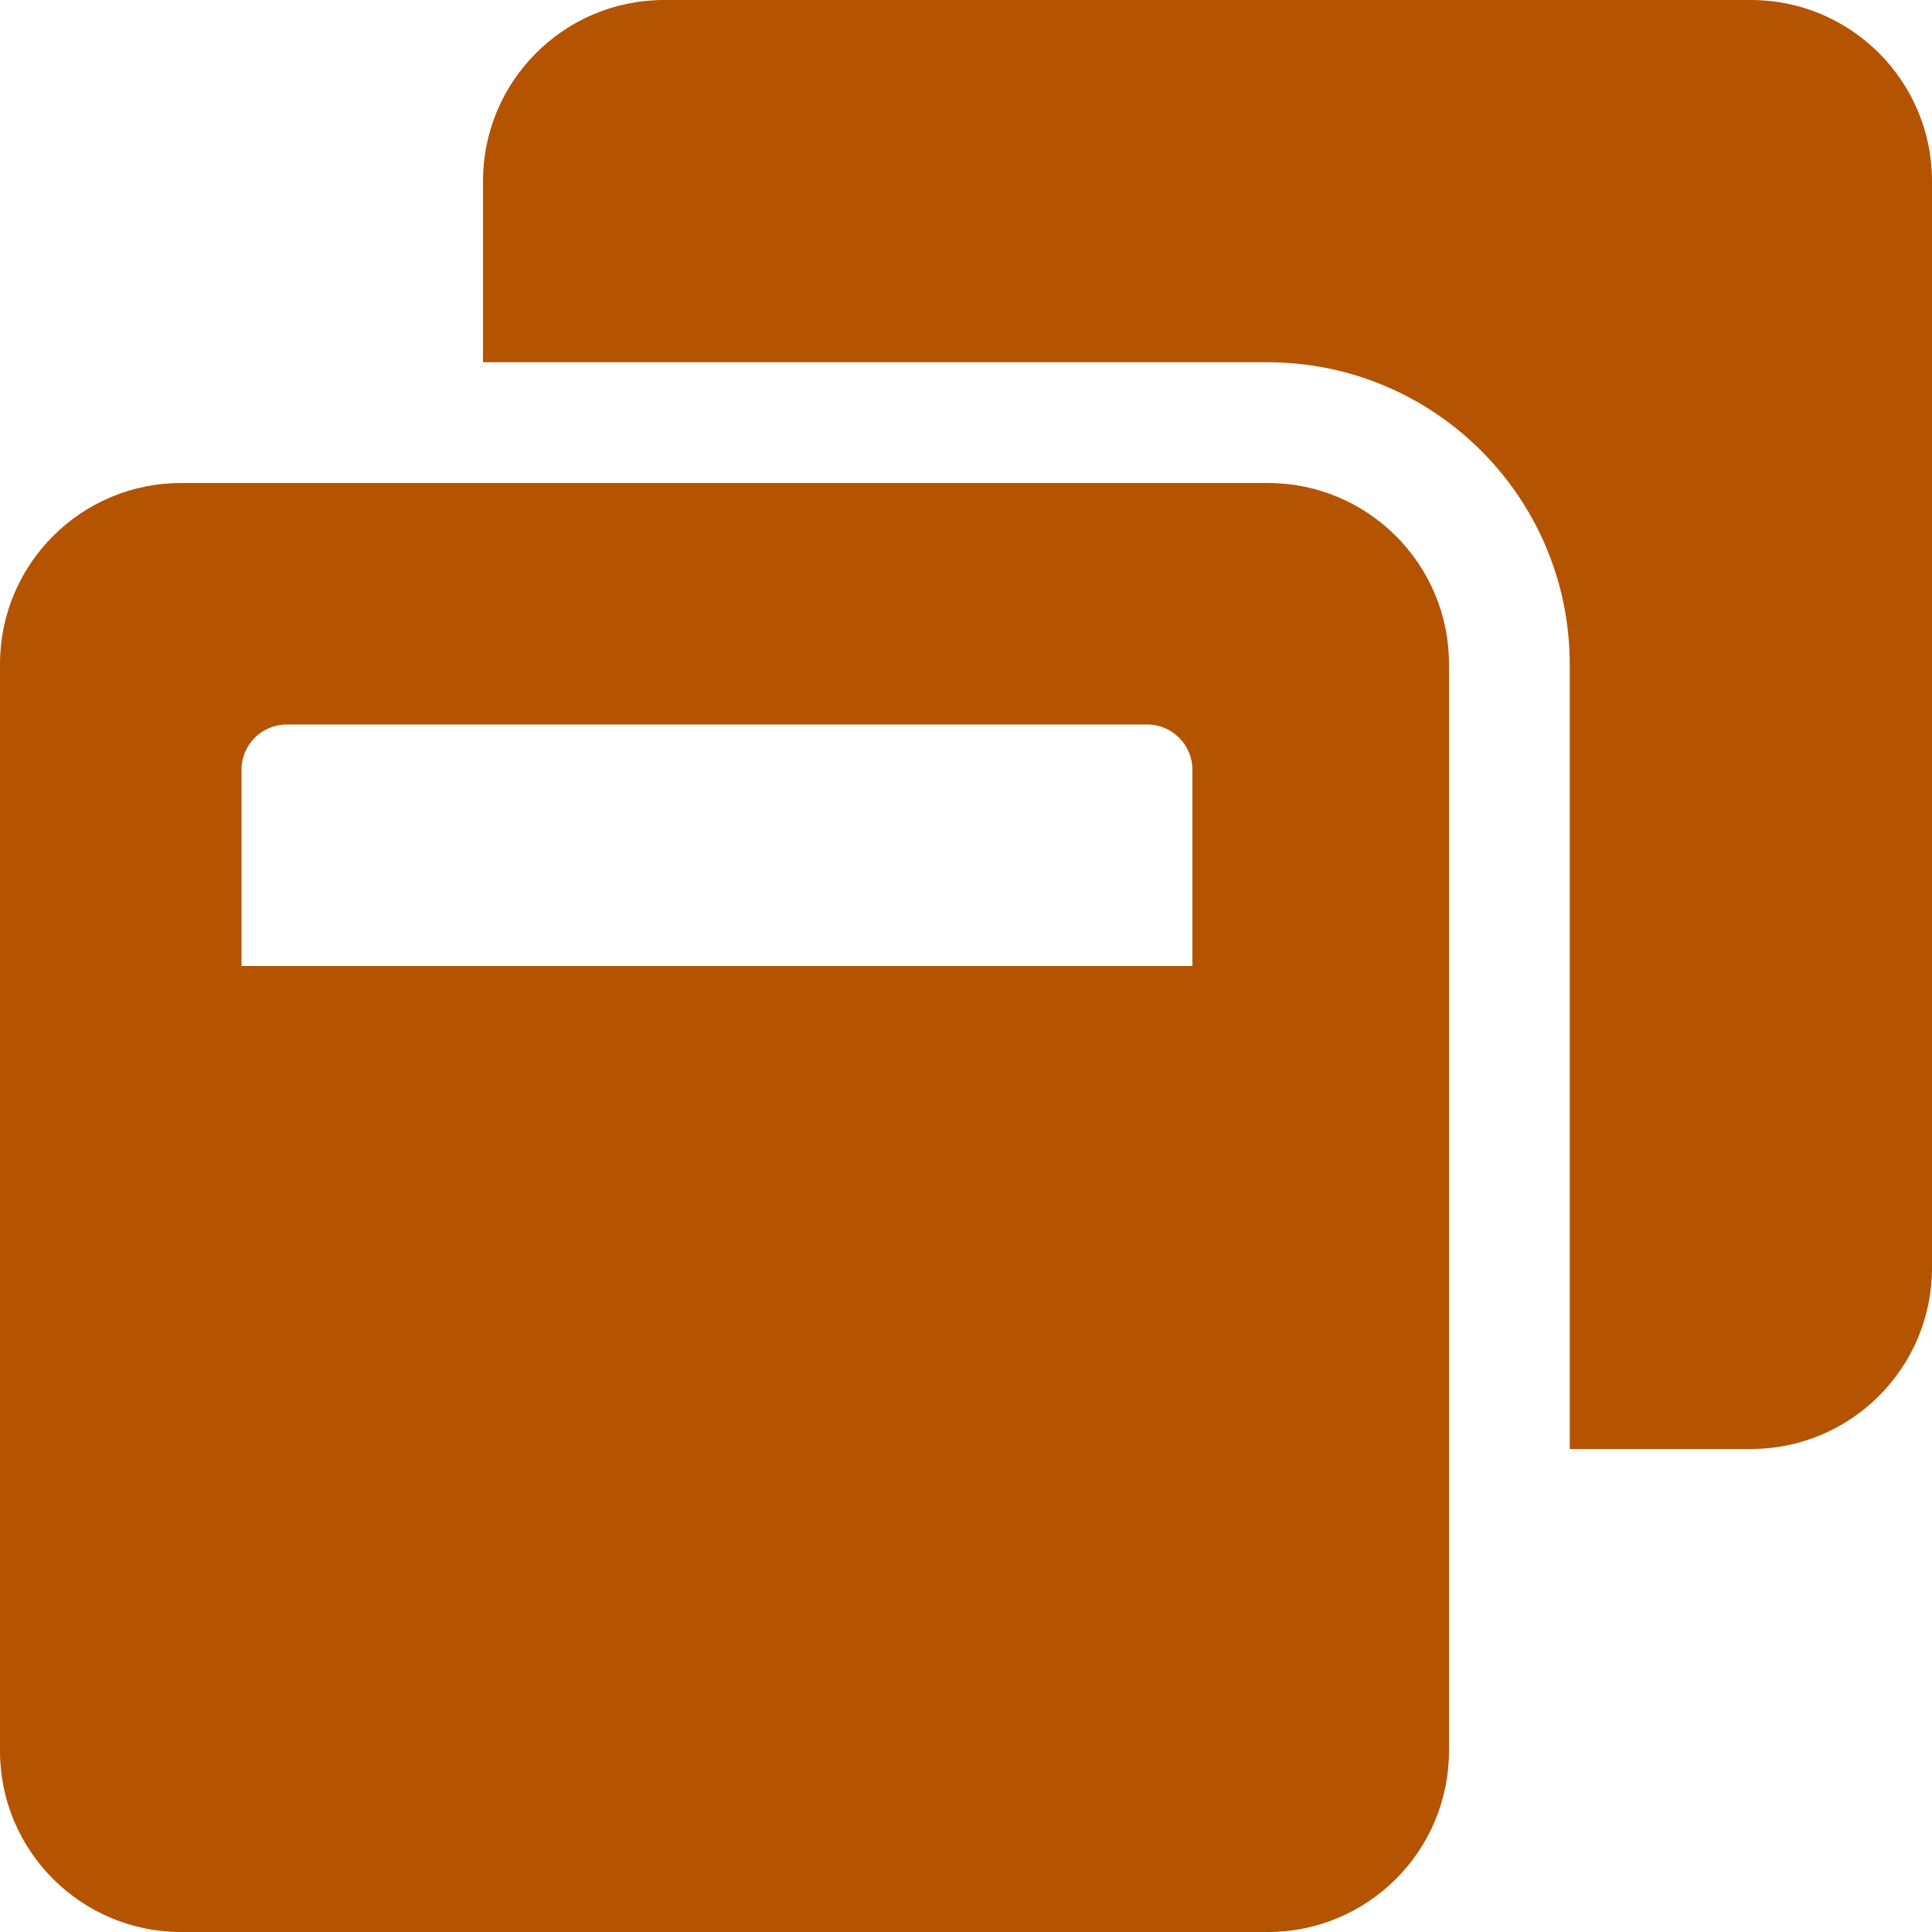
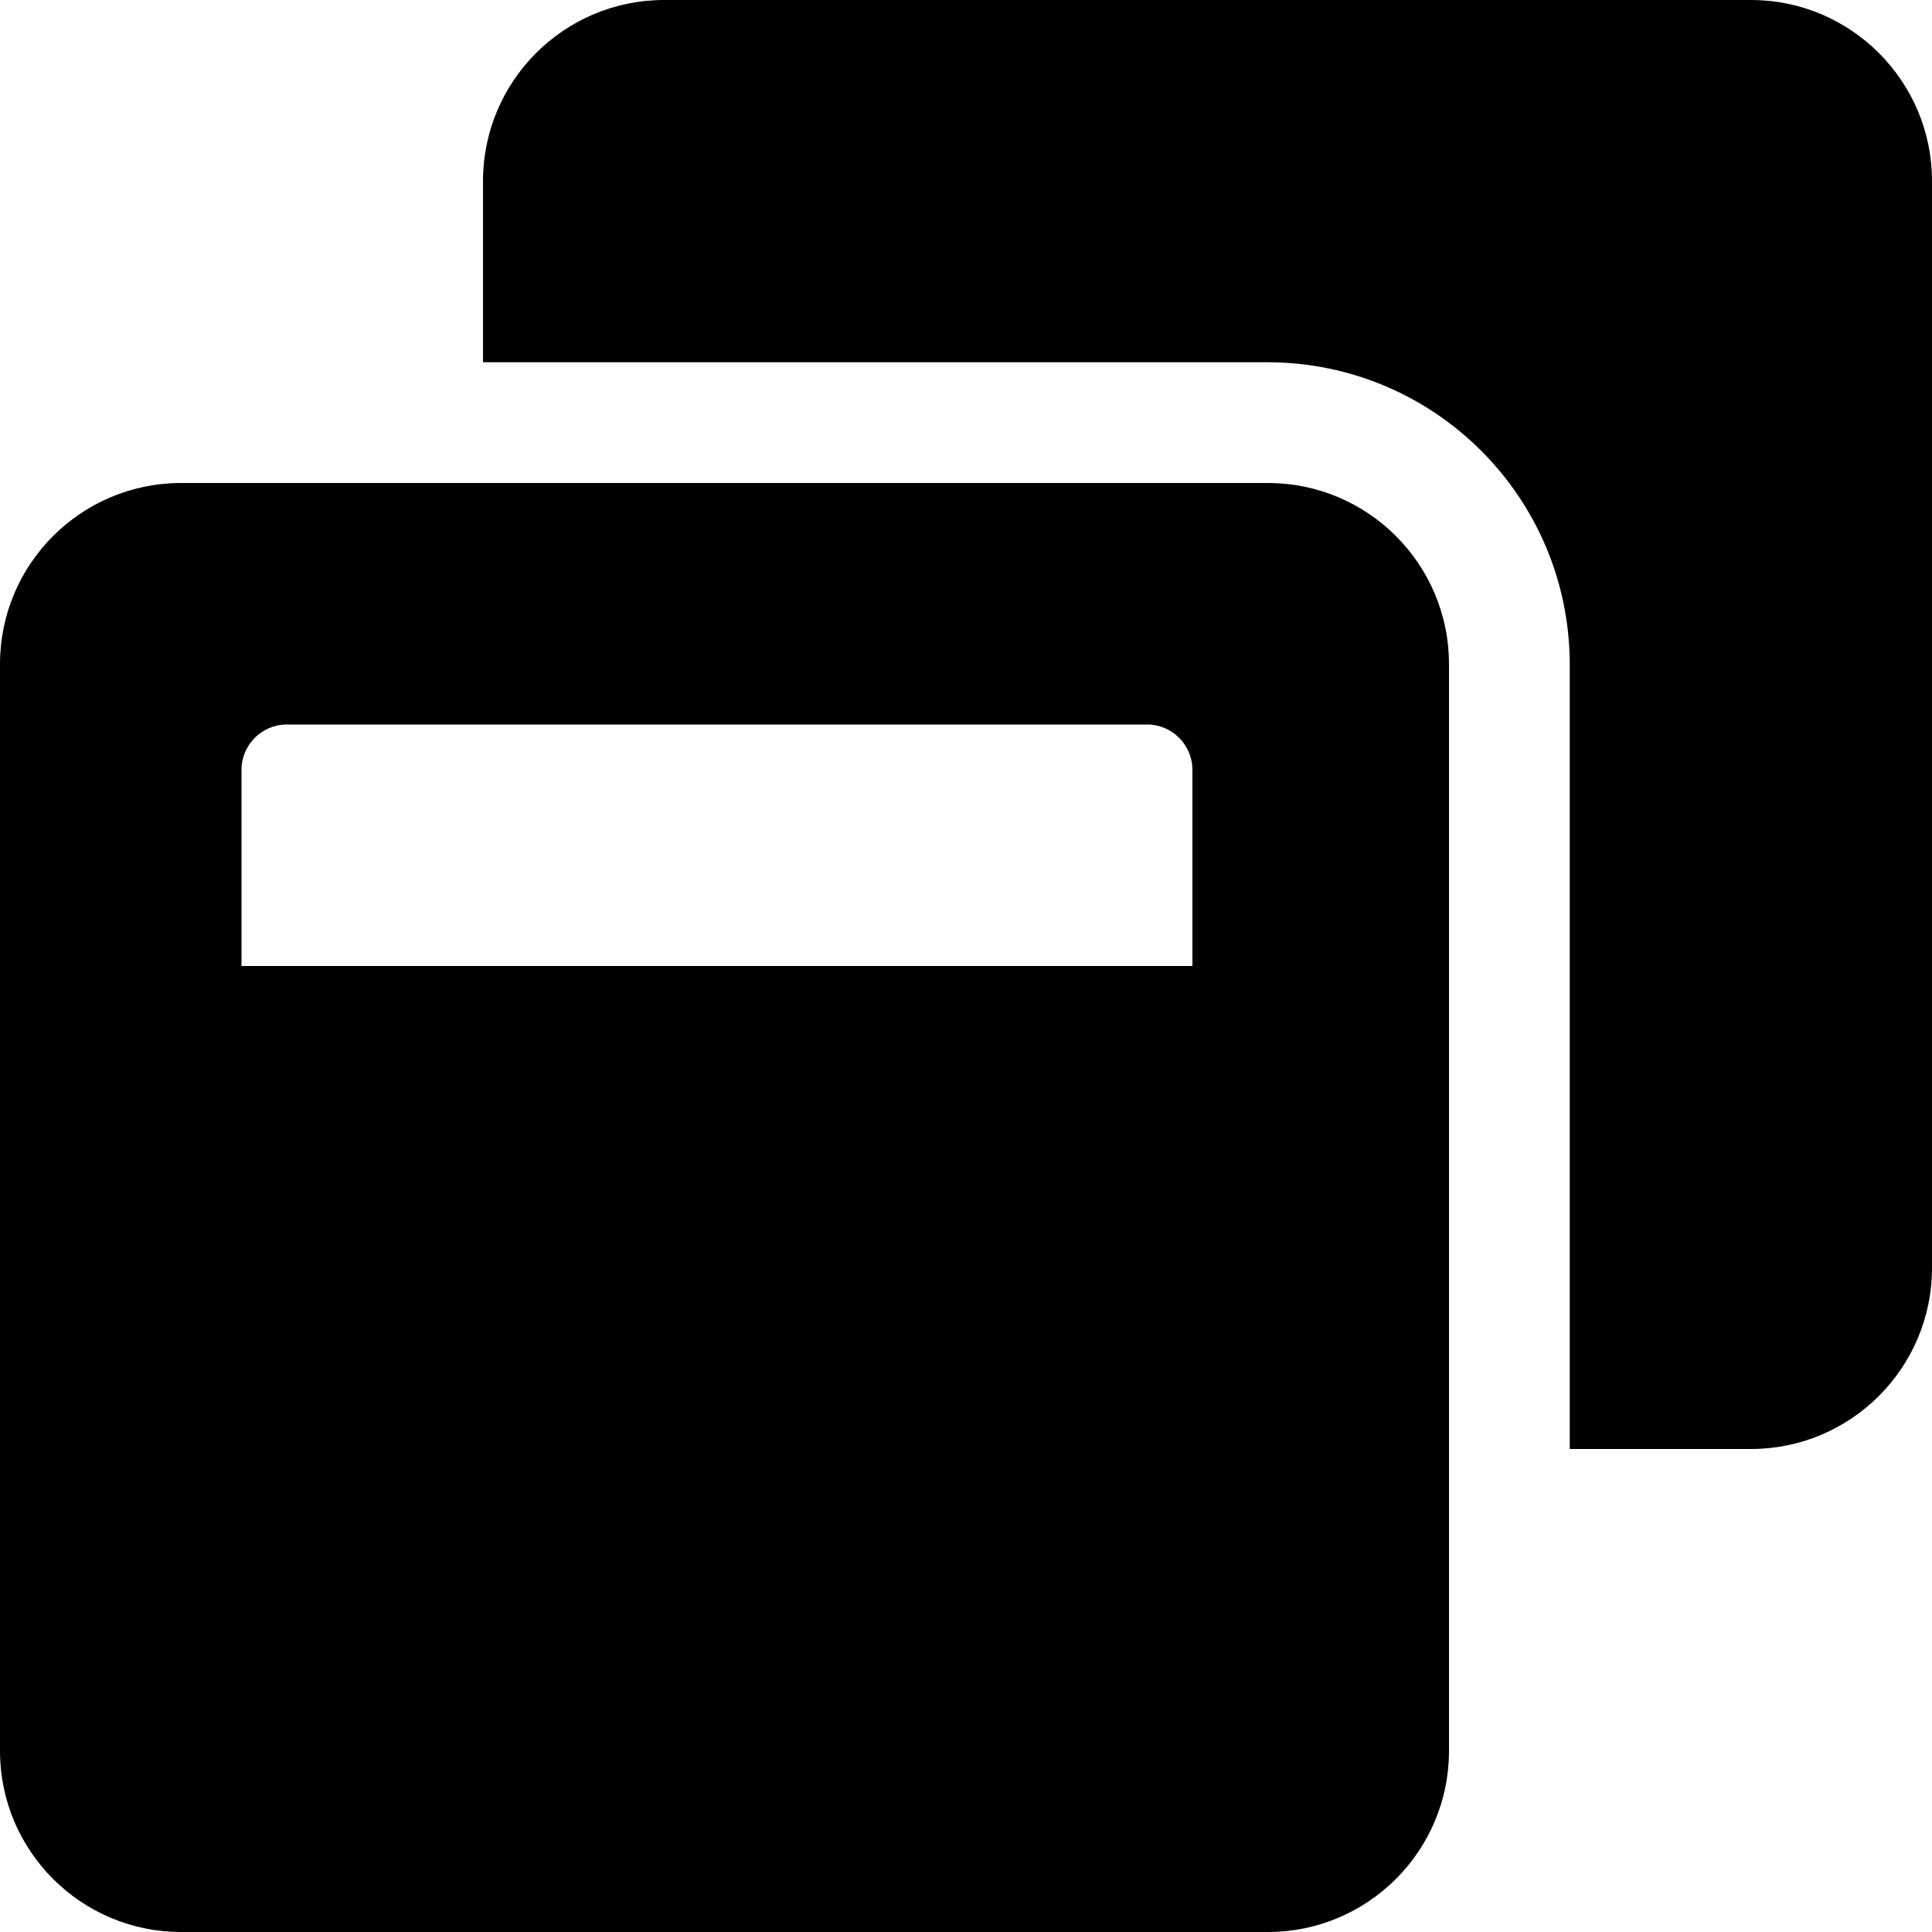
- <svg xmlns="http://www.w3.org/2000/svg" id="Layer_1" data-name="Layer 1" viewBox="0 0 512 512">
-   <defs>
-     <style>.cls-1{fill:#b55400;}</style>
-   </defs>
-   <path class="cls-1" d="M512,48V336a48,48,0,0,1-48,48H416V176a80.11,80.11,0,0,0-80-80H128V48A48,48,0,0,1,176,0H464A48,48,0,0,1,512,48ZM384,176V464a48,48,0,0,1-48,48H48A48,48,0,0,1,0,464V176a48,48,0,0,1,48-48H336A48,48,0,0,1,384,176Zm-68,28a12,12,0,0,0-12-12H76a12,12,0,0,0-12,12v52H316Z" />
+ <svg xmlns="http://www.w3.org/2000/svg" version="1.1" id="Layer_1" x="0px" y="0px" viewBox="0 0 512 512" style="enable-background:new 0 0 512 512;" xml:space="preserve">
+   <path d="M512,48v288c0,26.5-21.5,48-48,48h-48V176c-0.1-44.2-35.8-79.9-80-80H128V48c0-26.5,21.5-48,48-48h288  C490.5,0,512,21.5,512,48z M384,176v288c0,26.5-21.5,48-48,48l0,0H48c-26.5,0-48-21.5-48-48l0,0V176c0-26.5,21.5-48,48-48h288  C362.5,128,384,149.5,384,176z M316,204c0-6.6-5.4-12-12-12H76c-6.6,0-12,5.4-12,12v52h252V204z" />
</svg>
